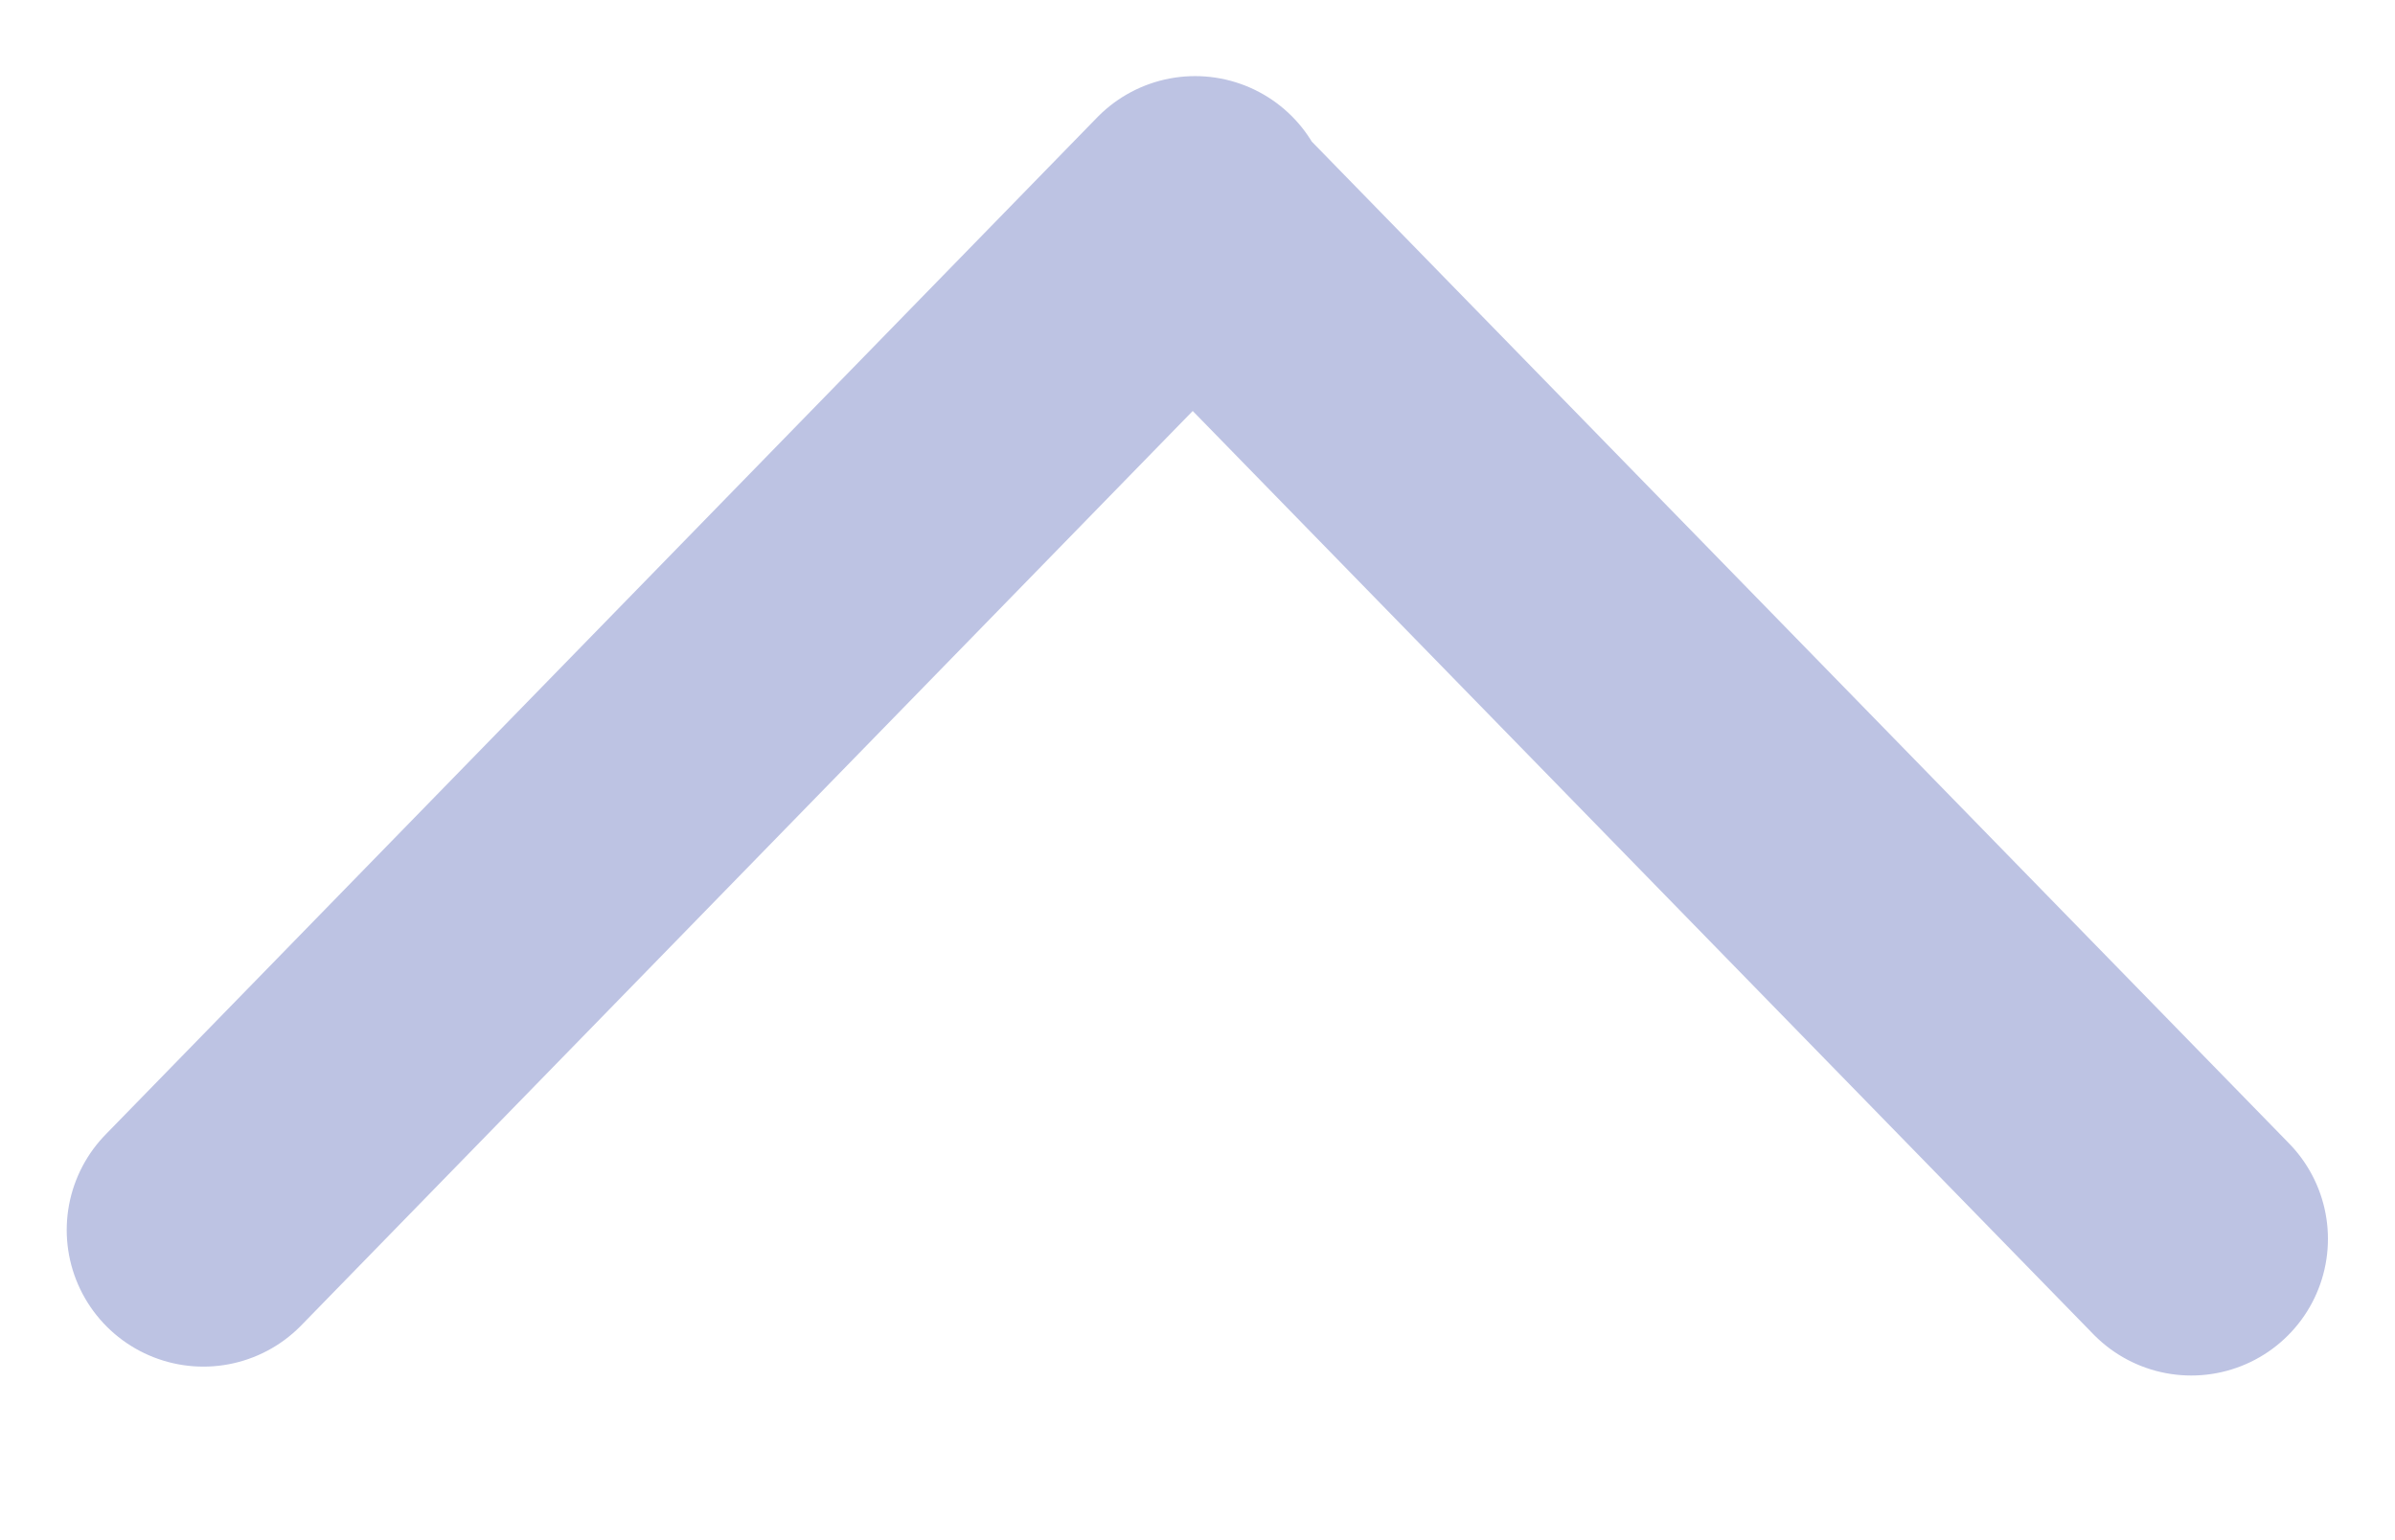
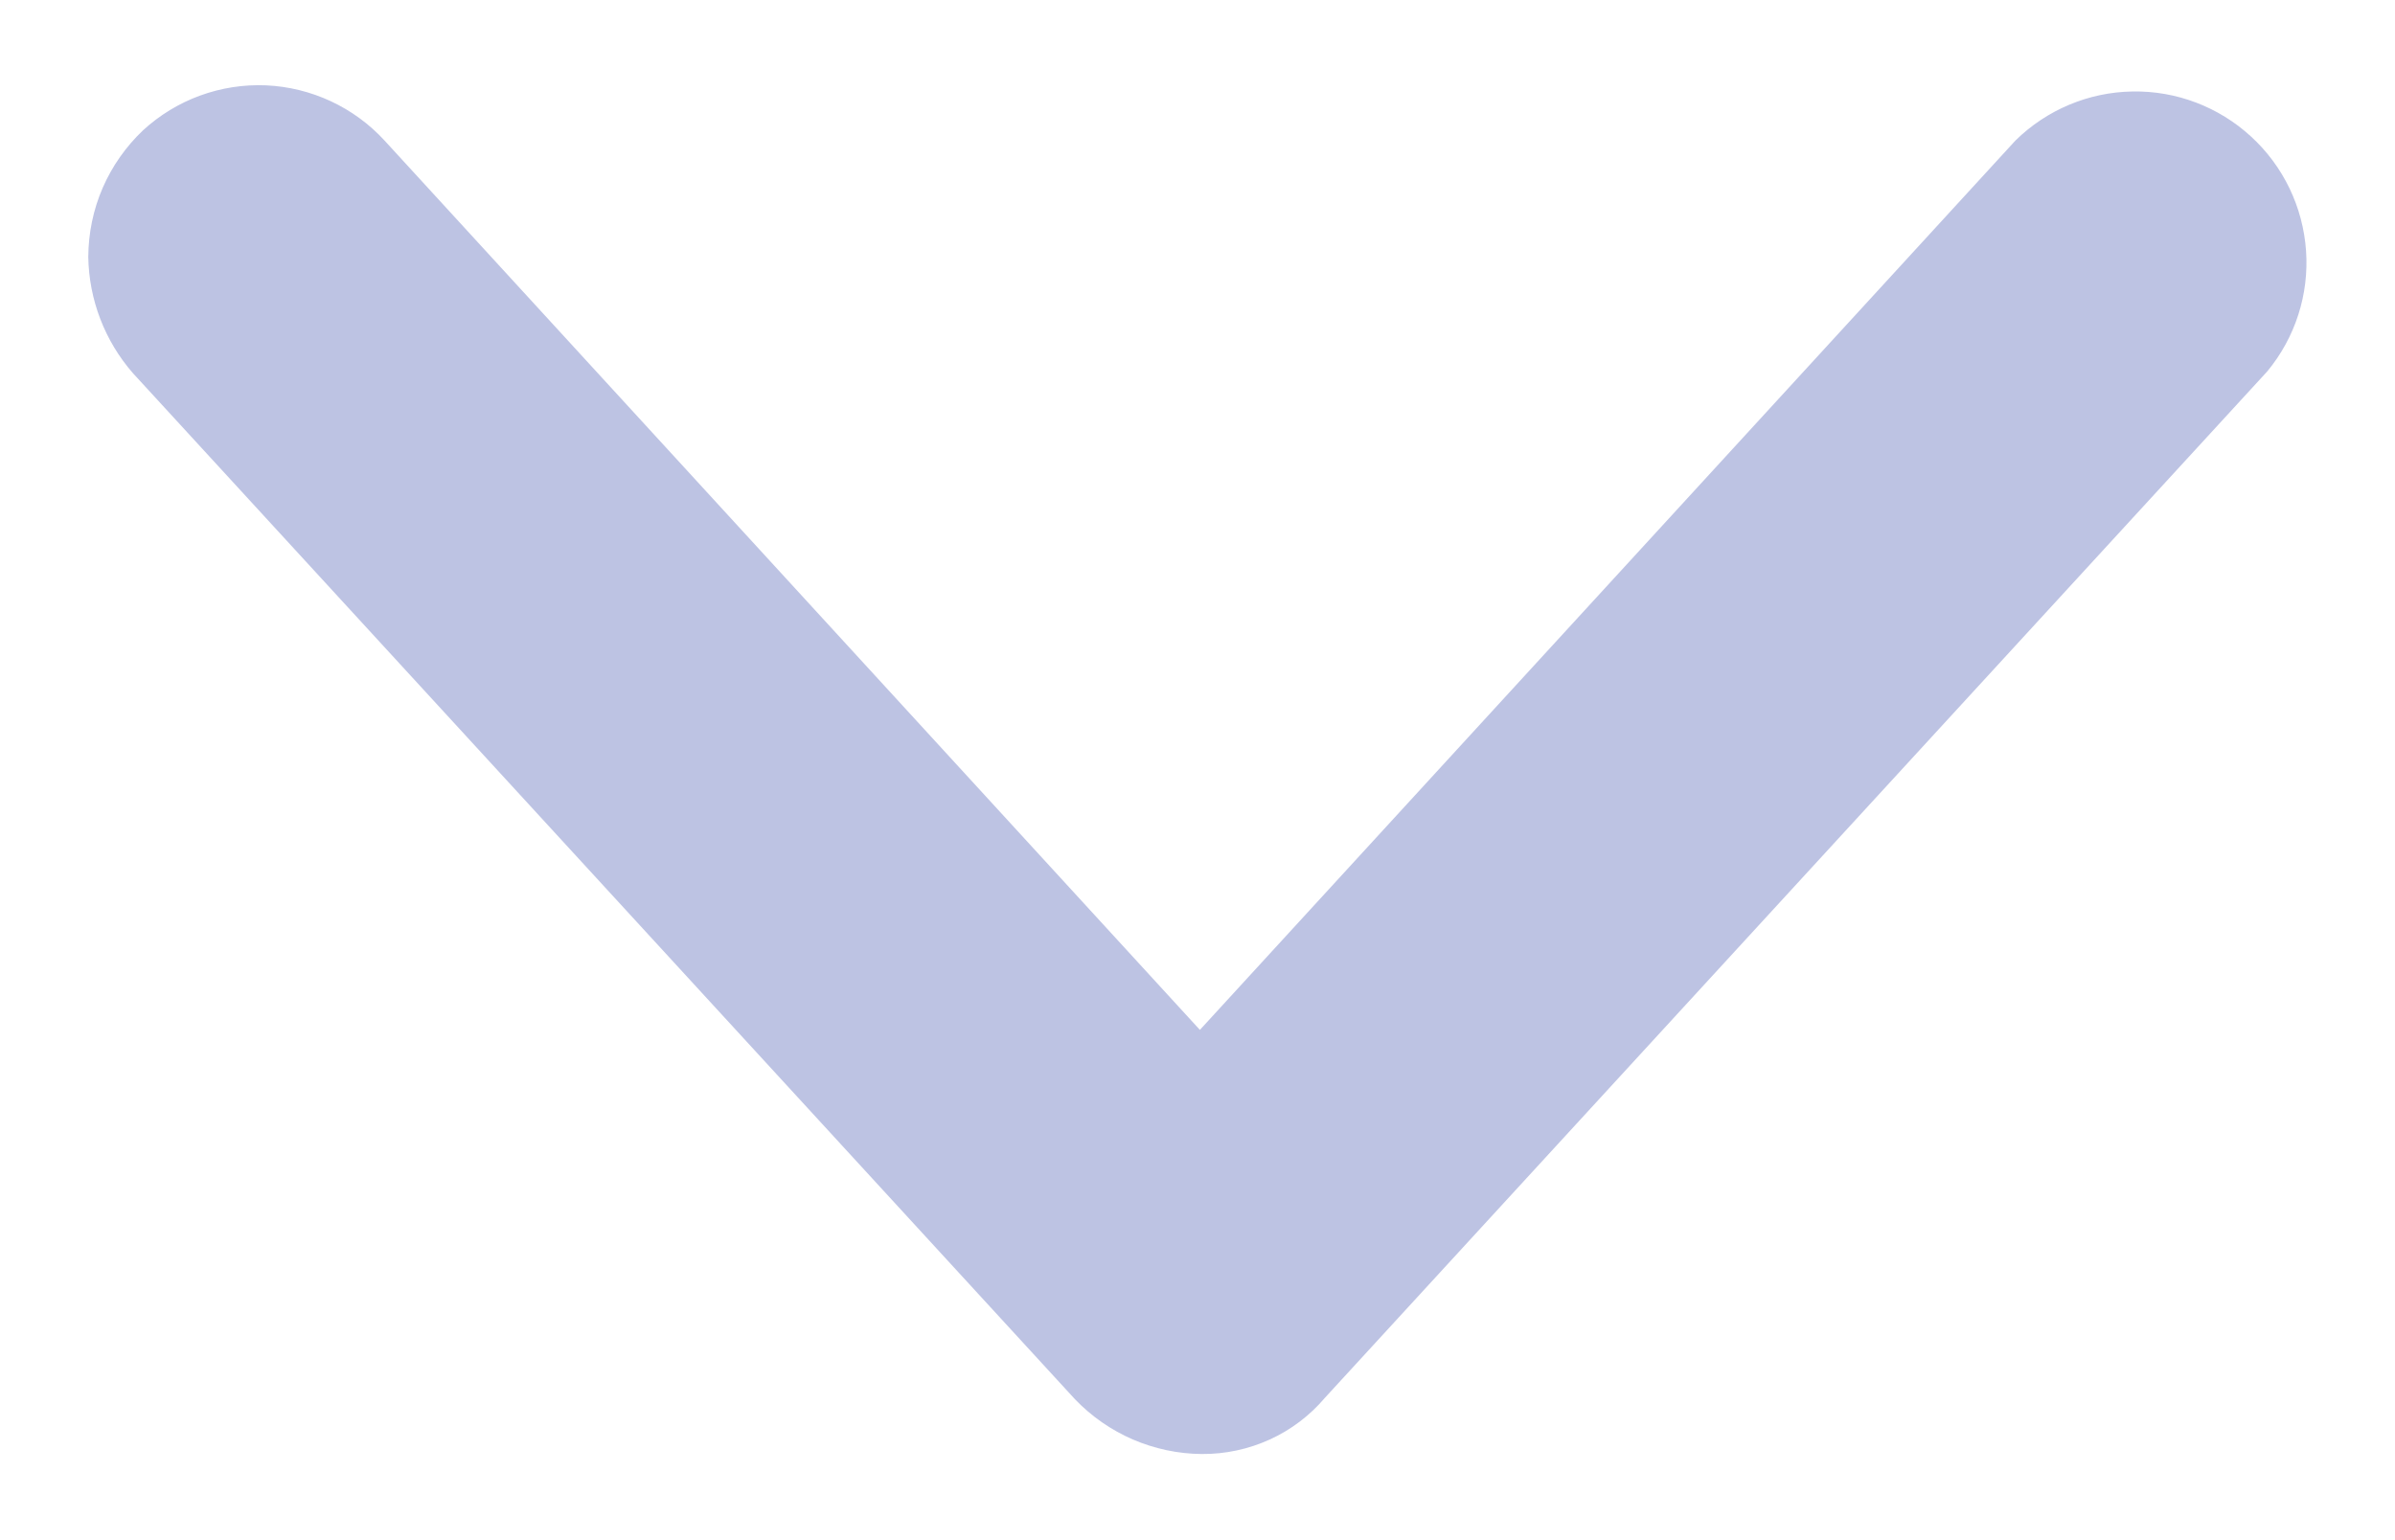
<svg xmlns="http://www.w3.org/2000/svg" width="14" height="9" viewBox="0 0 14 9" fill="none">
-   <path d="M12.809 7.244L6.988 1.275M1.189 7.192L6.986 1.244" stroke="#BDC3E3" stroke-width="1.598" stroke-linecap="round" stroke-linejoin="round" />
+   <path id="Vector" d="M0.516 1.502C0.517 1.363 0.545 1.226 0.6 1.099C0.655 0.972 0.736 0.857 0.836 0.762C1.032 0.582 1.29 0.488 1.555 0.499C1.82 0.511 2.069 0.627 2.248 0.822L7.014 6.022L11.781 0.822C11.964 0.642 12.209 0.539 12.465 0.535C12.721 0.53 12.97 0.625 13.158 0.798C13.347 0.971 13.462 1.21 13.48 1.466C13.498 1.721 13.417 1.974 13.253 2.172L7.746 8.172C7.658 8.276 7.548 8.36 7.423 8.417C7.298 8.474 7.162 8.503 7.025 8.502C6.887 8.501 6.75 8.472 6.622 8.417C6.495 8.362 6.38 8.282 6.284 8.182L0.777 2.182C0.612 1.993 0.52 1.752 0.516 1.502Z" fill="#BDC3E3" />
</svg>
